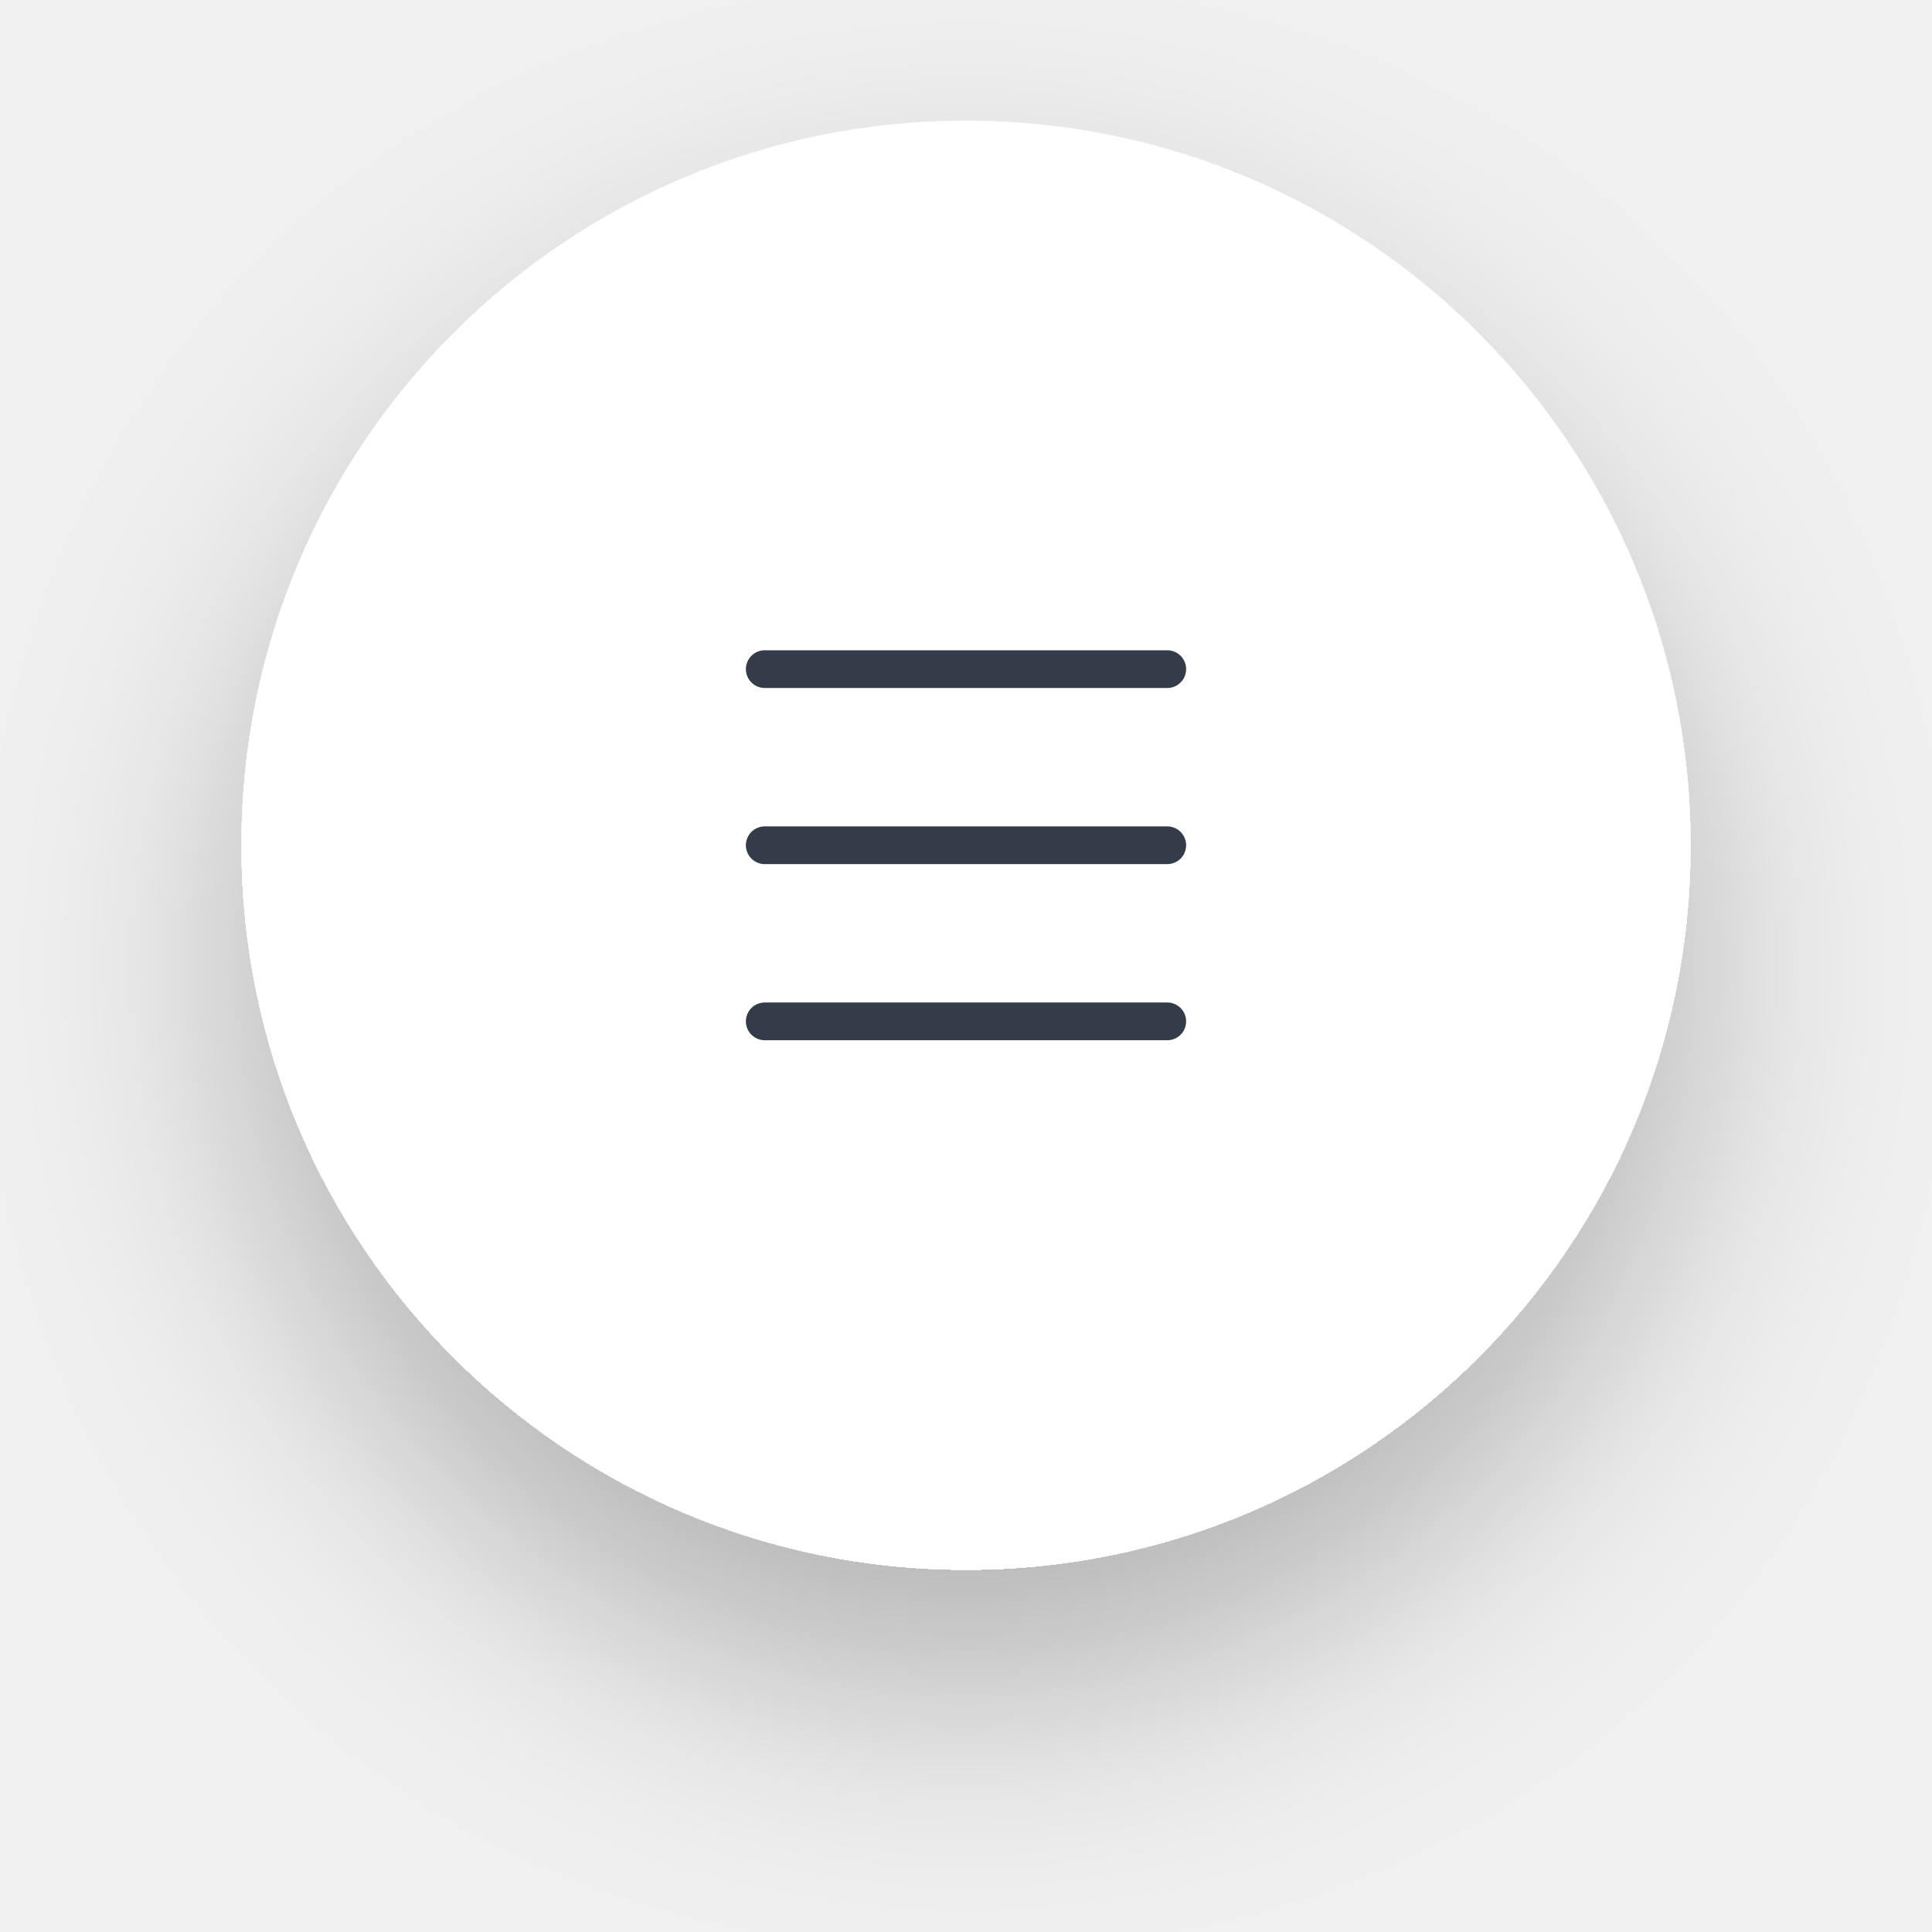
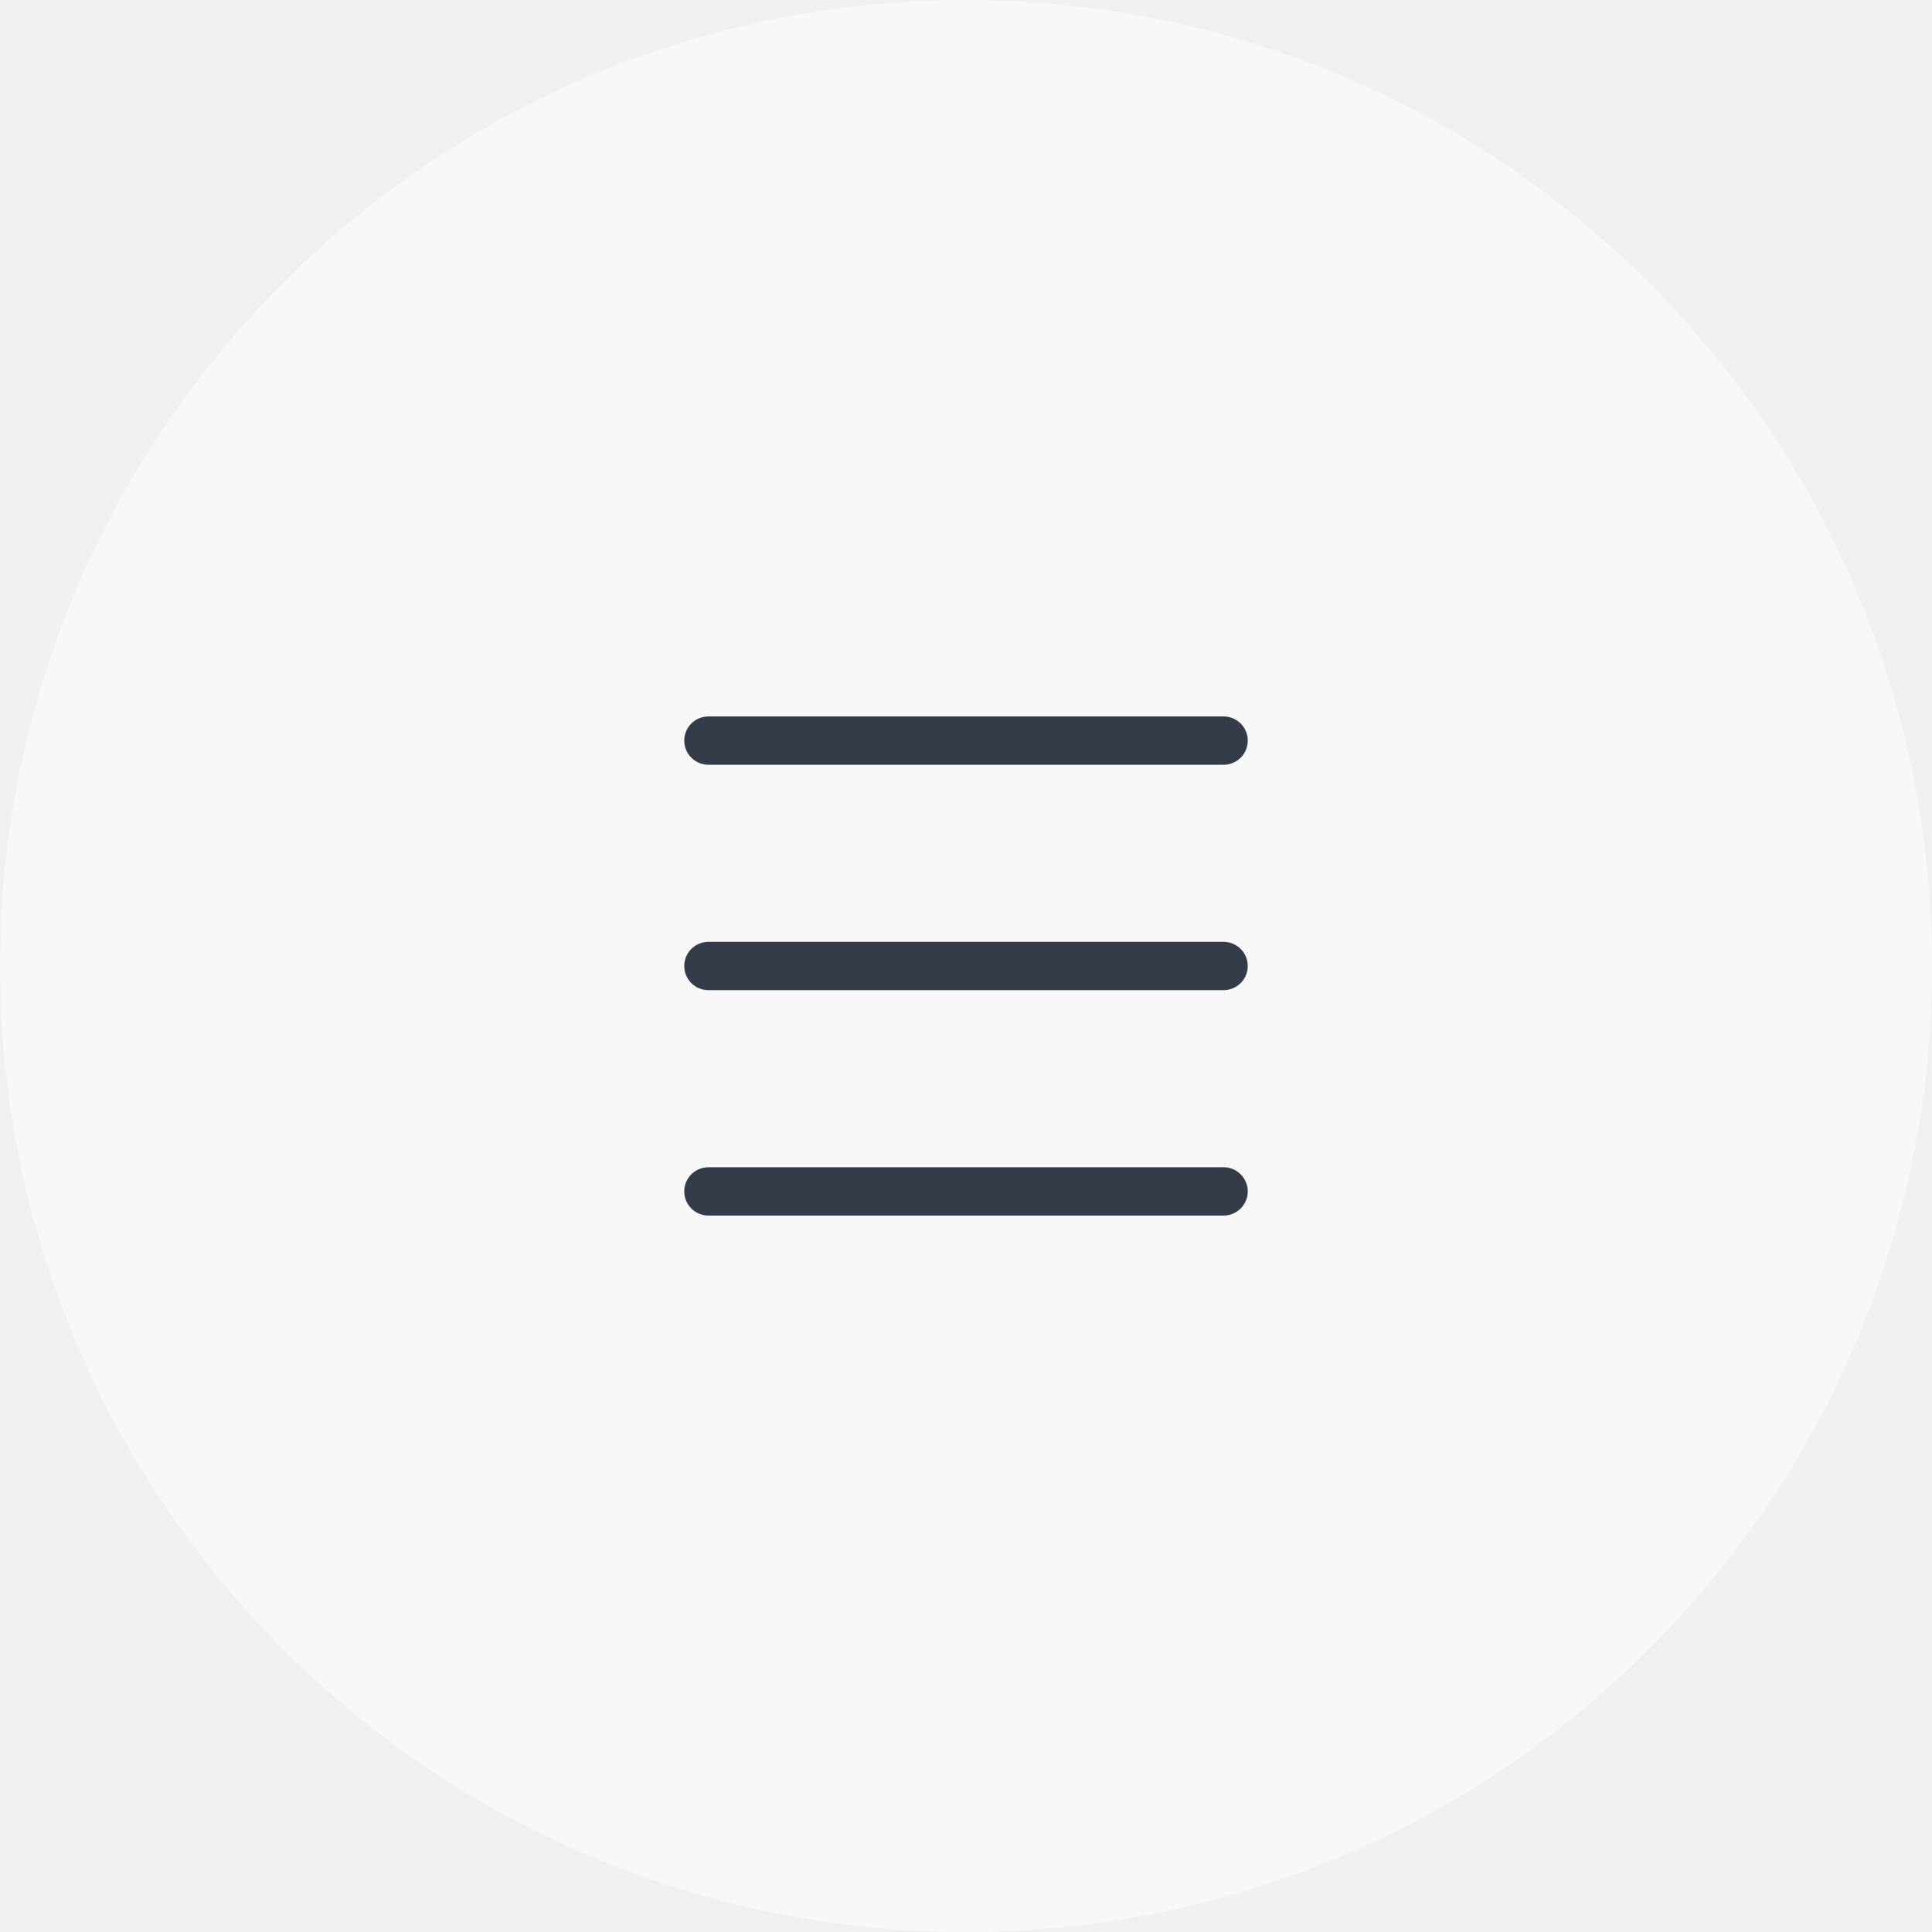
- <svg xmlns="http://www.w3.org/2000/svg" width="64" height="64" viewBox="0 0 64 64" fill="none">
-   <g filter="url(#filter0_bd_635_11)">
-     <rect x="8" y="4" width="48" height="48" rx="24" fill="white" />
+ <svg xmlns="http://www.w3.org/2000/svg" width="60" height="60" viewBox="0 0 60 60" fill="none">
+   <g filter="url(#filter0_b_693_3024)">
+     <rect width="60" height="60" rx="30" fill="white" fill-opacity="0.5" />
  </g>
-   <path d="M25.333 22.166H38.667" stroke="#353C49" stroke-width="1.25" stroke-linecap="round" stroke-linejoin="round" />
-   <path d="M25.333 28H38.667" stroke="#353C49" stroke-width="1.25" stroke-linecap="round" stroke-linejoin="round" />
-   <path d="M25.333 33.834H38.667" stroke="#353C49" stroke-width="1.25" stroke-linecap="round" stroke-linejoin="round" />
+   <path d="M22 23H38" stroke="#353C49" stroke-width="1.5" stroke-linecap="round" stroke-linejoin="round" />
+   <path d="M22 30H38" stroke="#353C49" stroke-width="1.5" stroke-linecap="round" stroke-linejoin="round" />
+   <path d="M22 37H38" stroke="#353C49" stroke-width="1.5" stroke-linecap="round" stroke-linejoin="round" />
  <defs>
-     <filter id="filter0_bd_635_11" x="-8" y="-12" width="80" height="80" filterUnits="userSpaceOnUse" color-interpolation-filters="sRGB">
+     <filter id="filter0_b_693_3024" x="-16" y="-16" width="92" height="92" filterUnits="userSpaceOnUse" color-interpolation-filters="sRGB">
      <feFlood flood-opacity="0" result="BackgroundImageFix" />
      <feGaussianBlur in="BackgroundImageFix" stdDeviation="8" />
-       <feComposite in2="SourceAlpha" operator="in" result="effect1_backgroundBlur_635_11" />
-       <feColorMatrix in="SourceAlpha" type="matrix" values="0 0 0 0 0 0 0 0 0 0 0 0 0 0 0 0 0 0 127 0" result="hardAlpha" />
-       <feOffset dy="4" />
-       <feGaussianBlur stdDeviation="4" />
-       <feComposite in2="hardAlpha" operator="out" />
-       <feColorMatrix type="matrix" values="0 0 0 0 0 0 0 0 0 0 0 0 0 0 0 0 0 0 0.25 0" />
-       <feBlend mode="normal" in2="effect1_backgroundBlur_635_11" result="effect2_dropShadow_635_11" />
-       <feBlend mode="normal" in="SourceGraphic" in2="effect2_dropShadow_635_11" result="shape" />
+       <feComposite in2="SourceAlpha" operator="in" result="effect1_backgroundBlur_693_3024" />
+       <feBlend mode="normal" in="SourceGraphic" in2="effect1_backgroundBlur_693_3024" result="shape" />
    </filter>
  </defs>
</svg>
